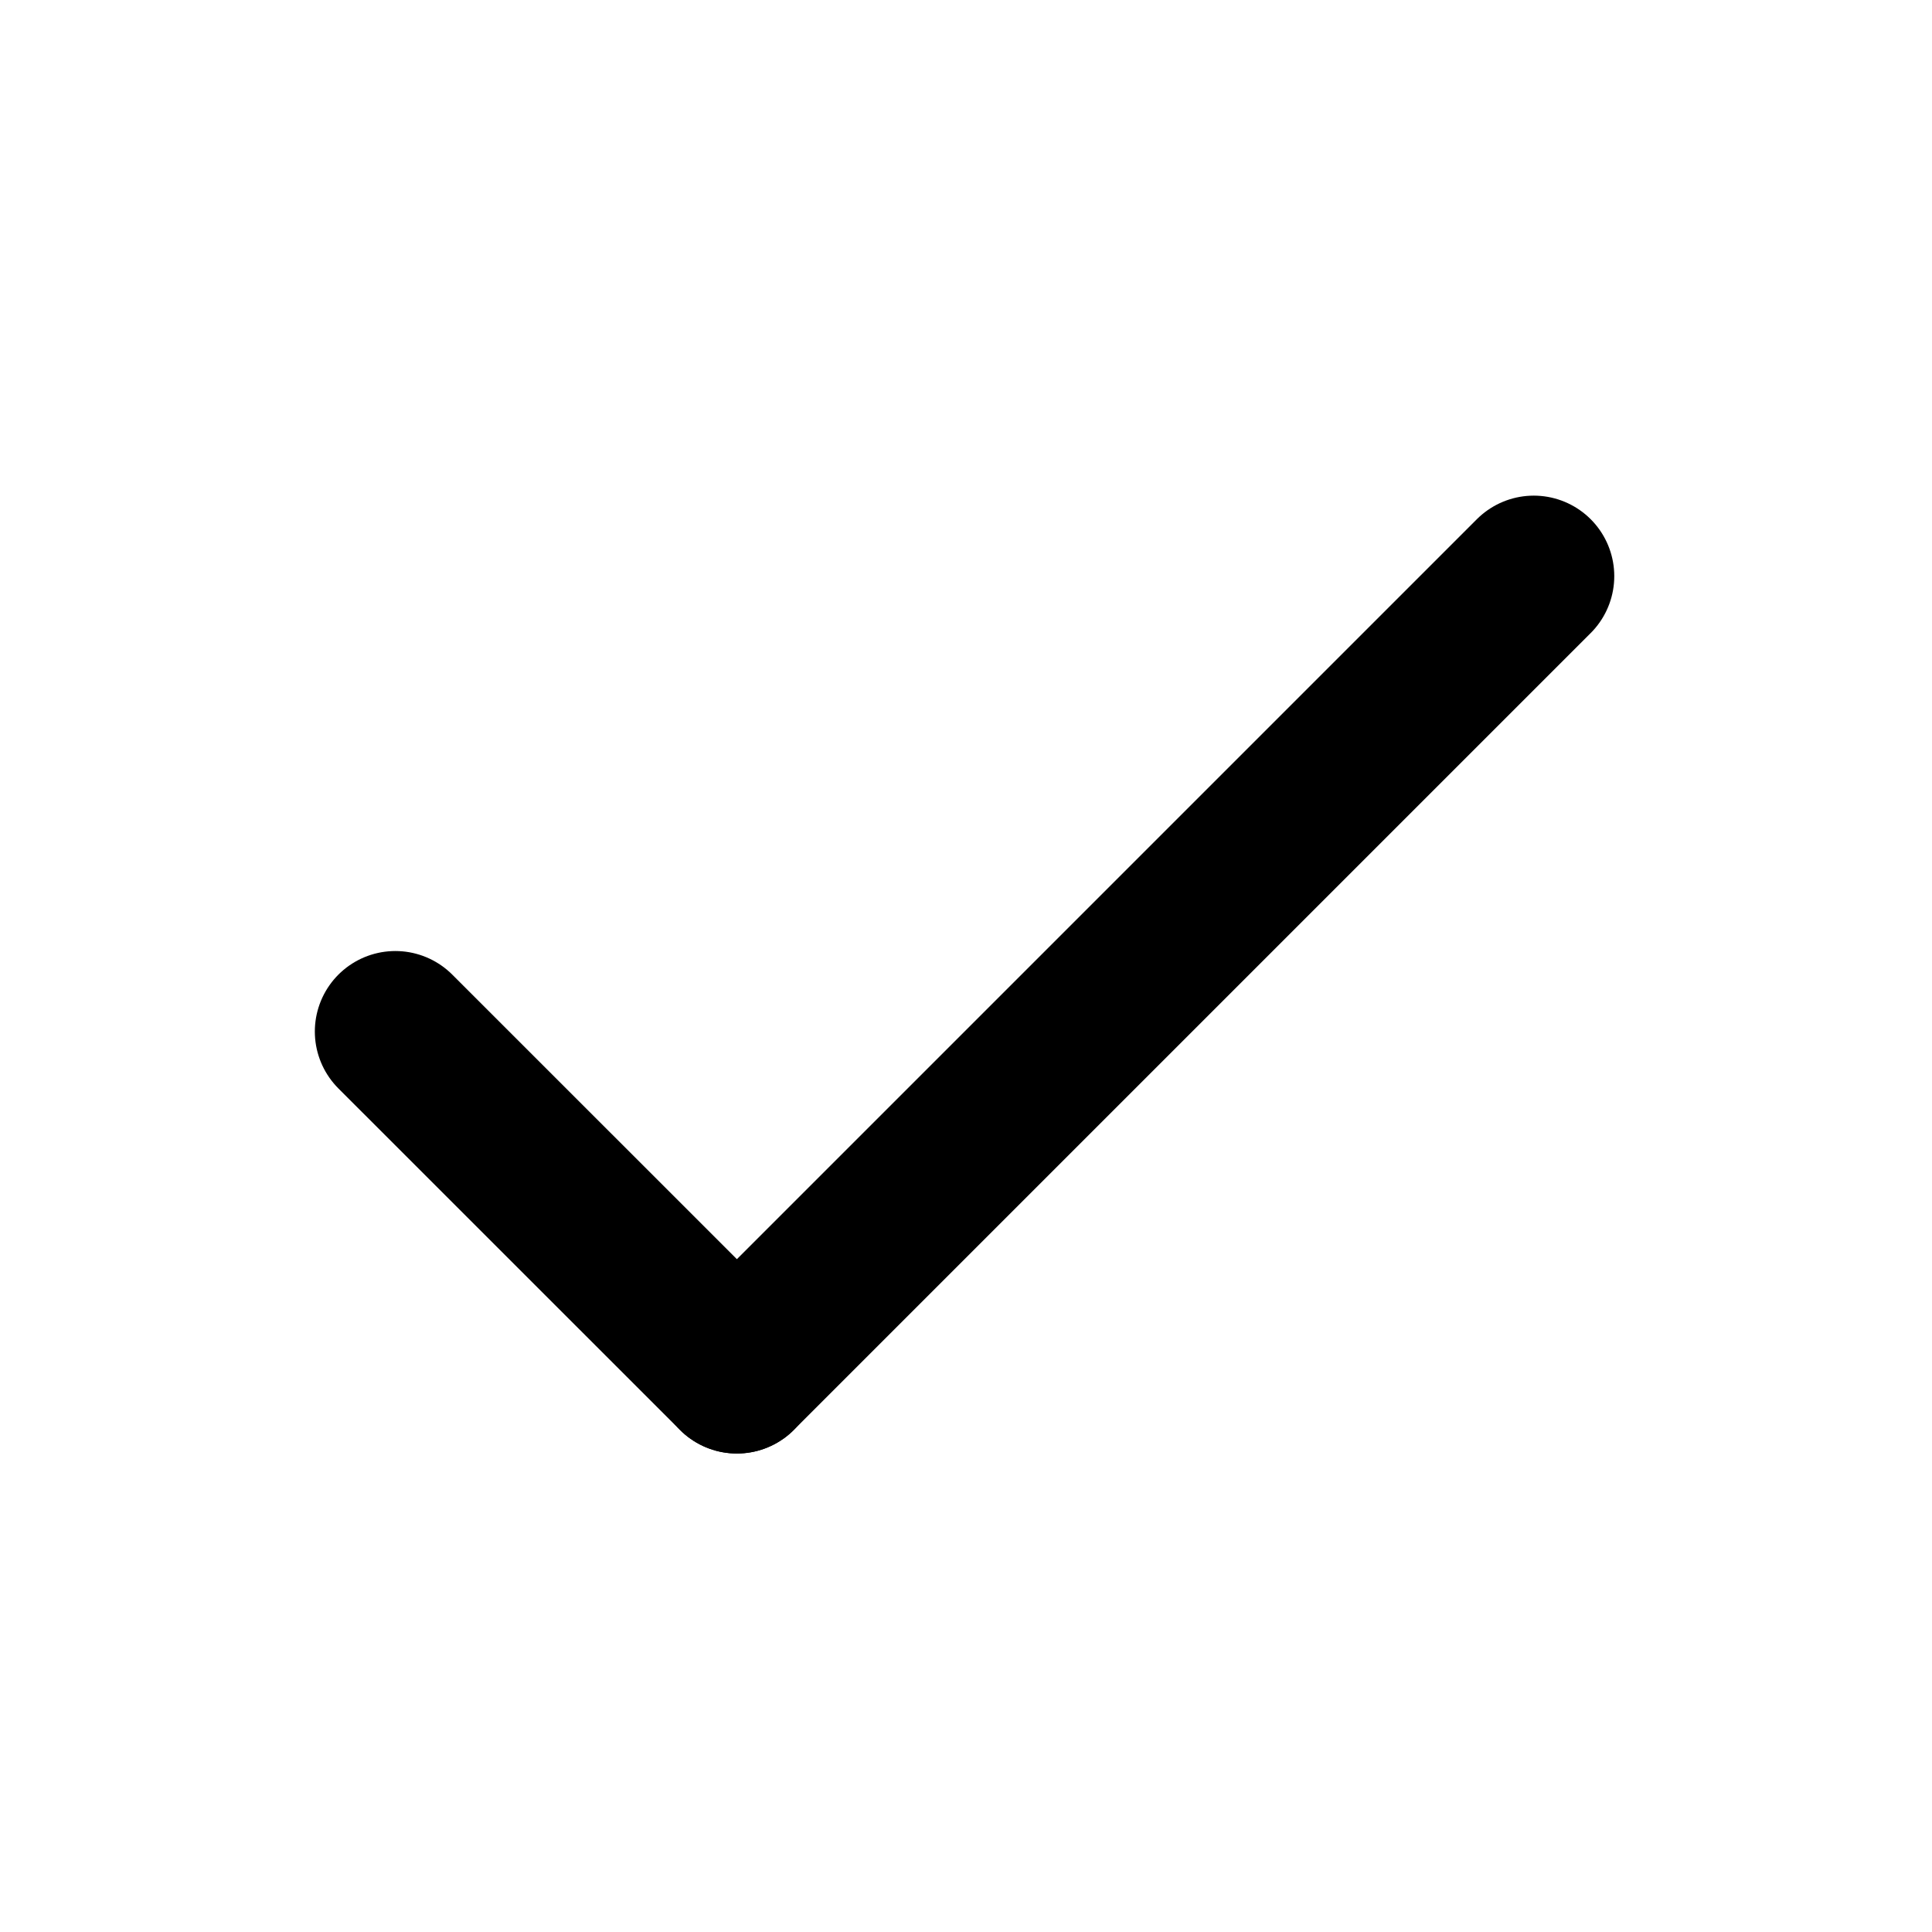
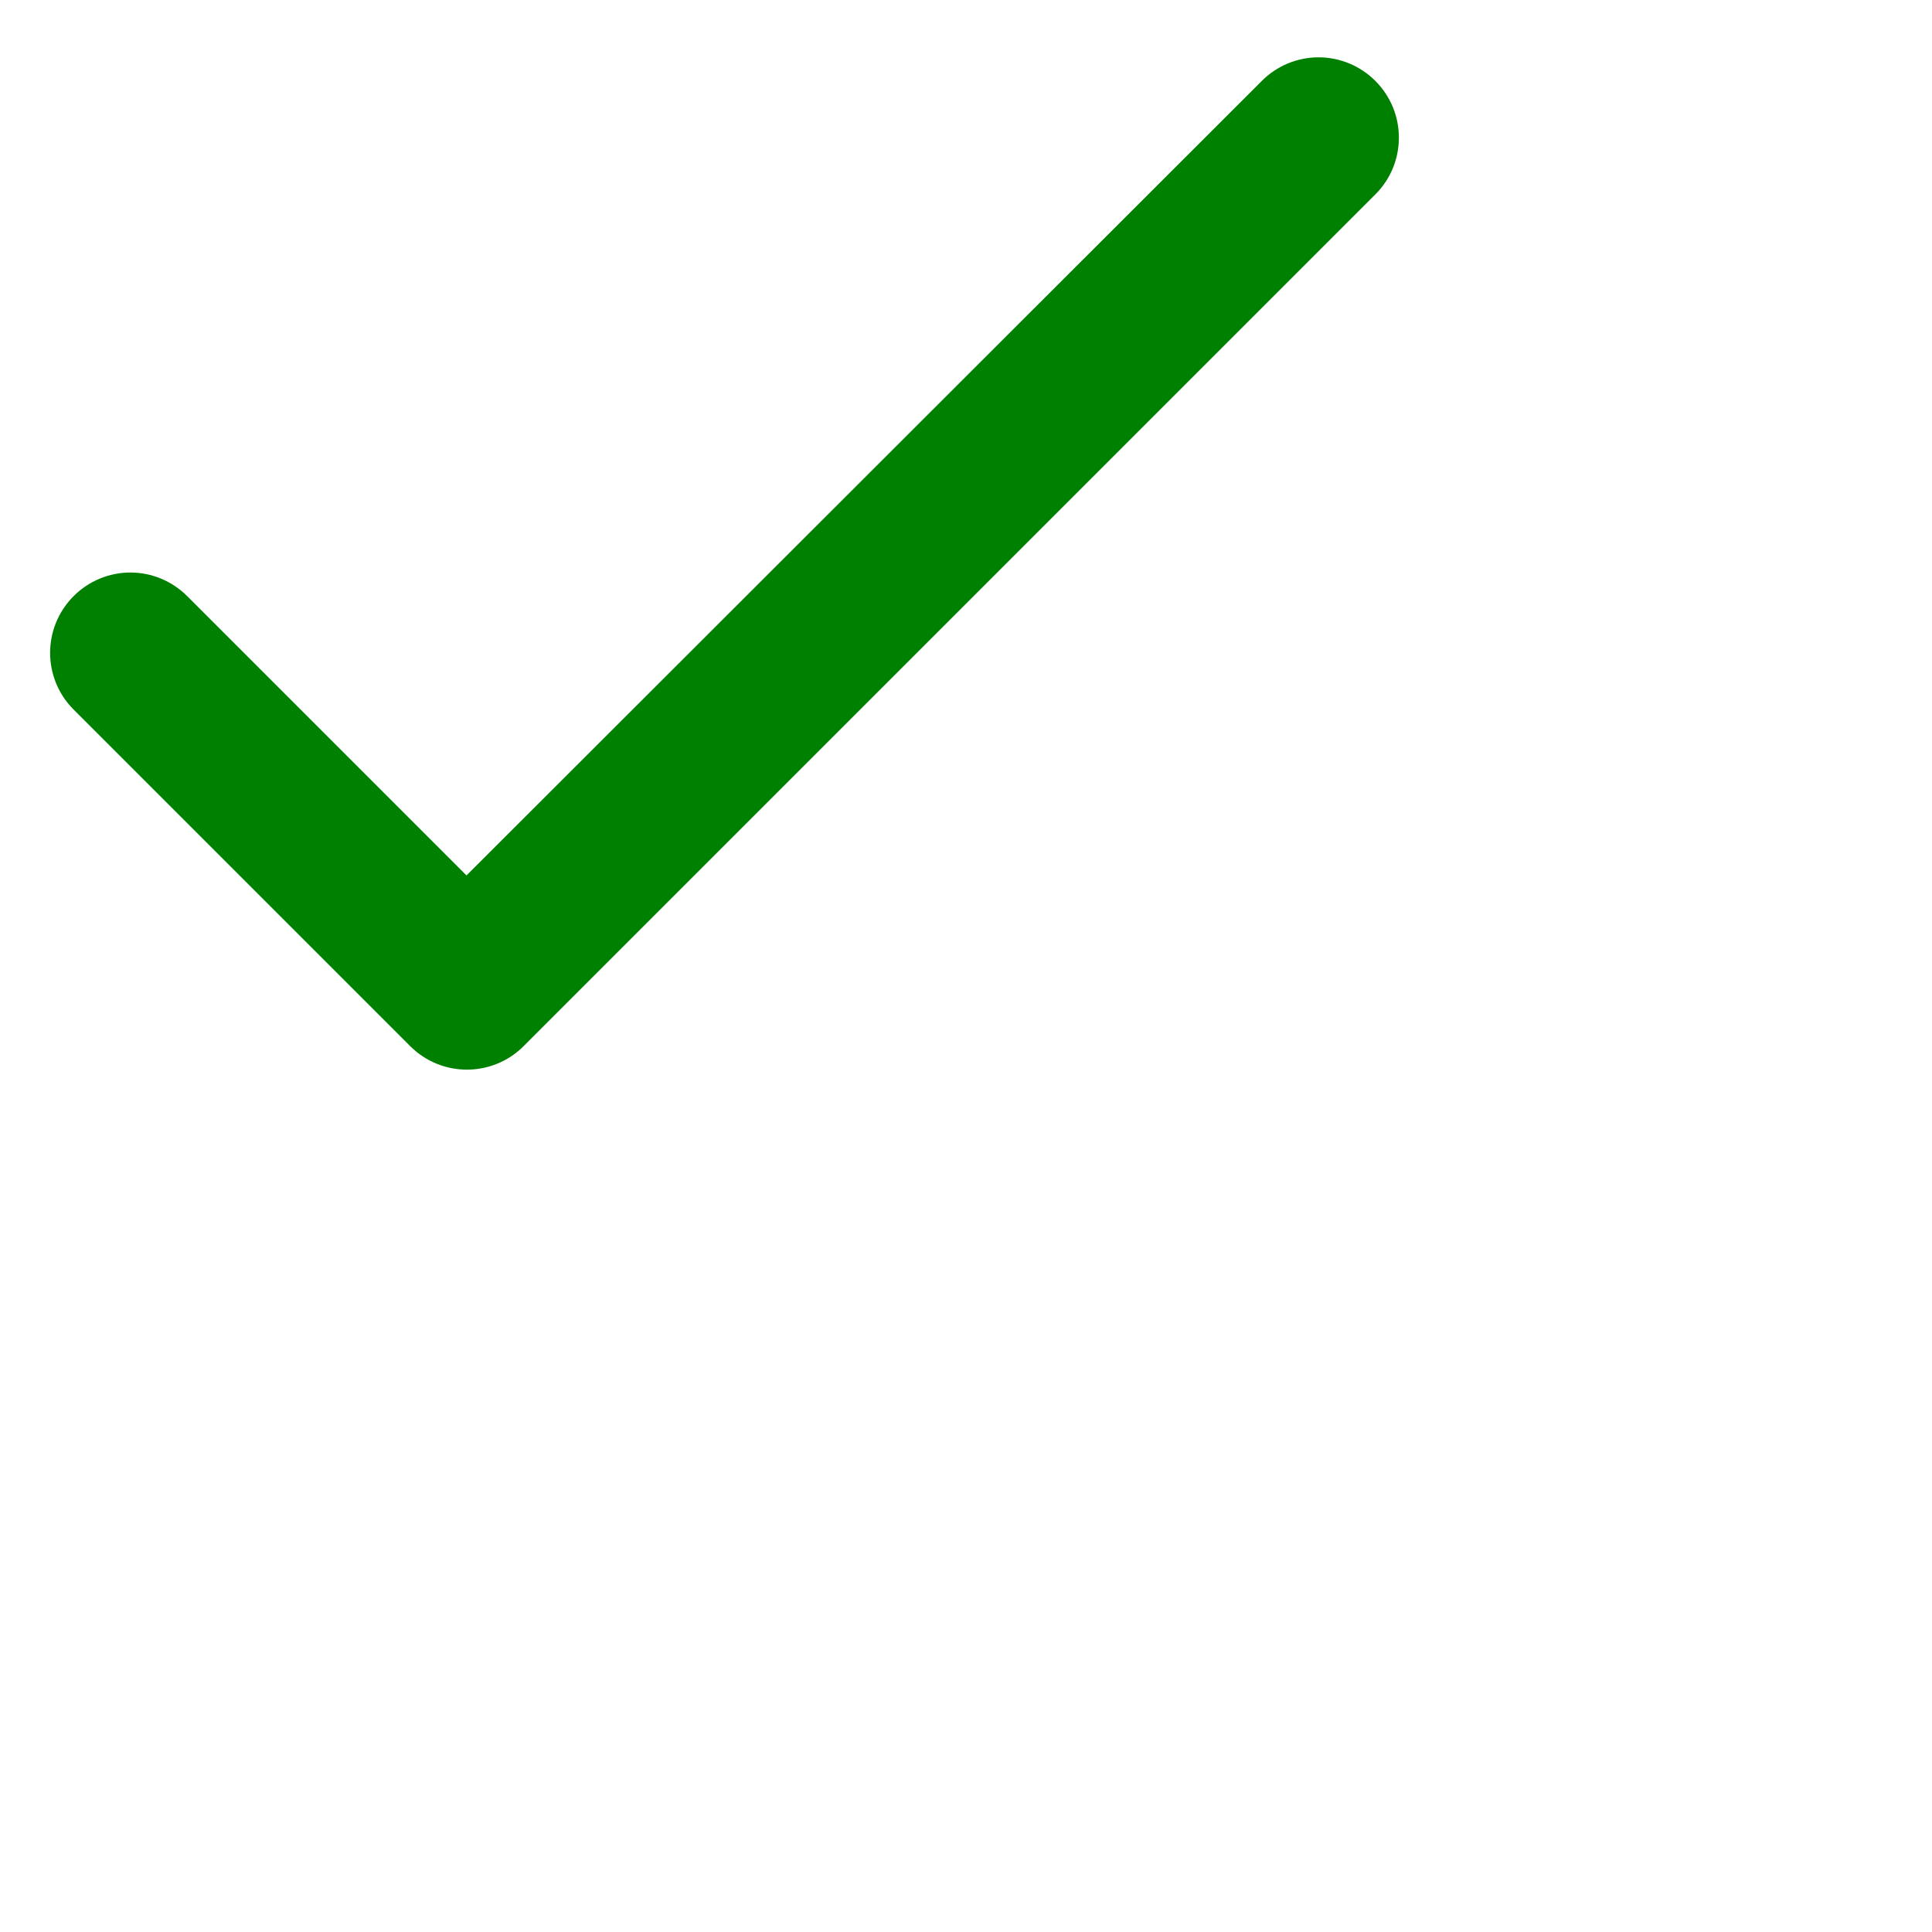
<svg xmlns="http://www.w3.org/2000/svg" width="24" height="24" viewBox="0 0 24 24" fill="none">
-   <line x1="4.911" y1="12.814" x2="9.154" y2="17.056" stroke="black" stroke-width="2" stroke-linecap="round" />
-   <line x1="9.154" y1="17.056" x2="19.053" y2="7.157" stroke="black" stroke-width="2" stroke-linecap="round" />
+   <path d="M5.795 10.875L2.325 7.405C2.138 7.218 1.884 7.112 1.62 7.112C1.355 7.112 1.101 7.218 0.915 7.405C0.525 7.795 0.525 8.425 0.915 8.815L5.095 12.995C5.485 13.385 6.115 13.385 6.505 12.995L17.085 2.415C17.475 2.025 17.475 1.395 17.085 1.005C16.898 0.818 16.644 0.712 16.38 0.712C16.115 0.712 15.861 0.818 15.675 1.005L5.795 10.875Z" fill="#008000" />
</svg>
